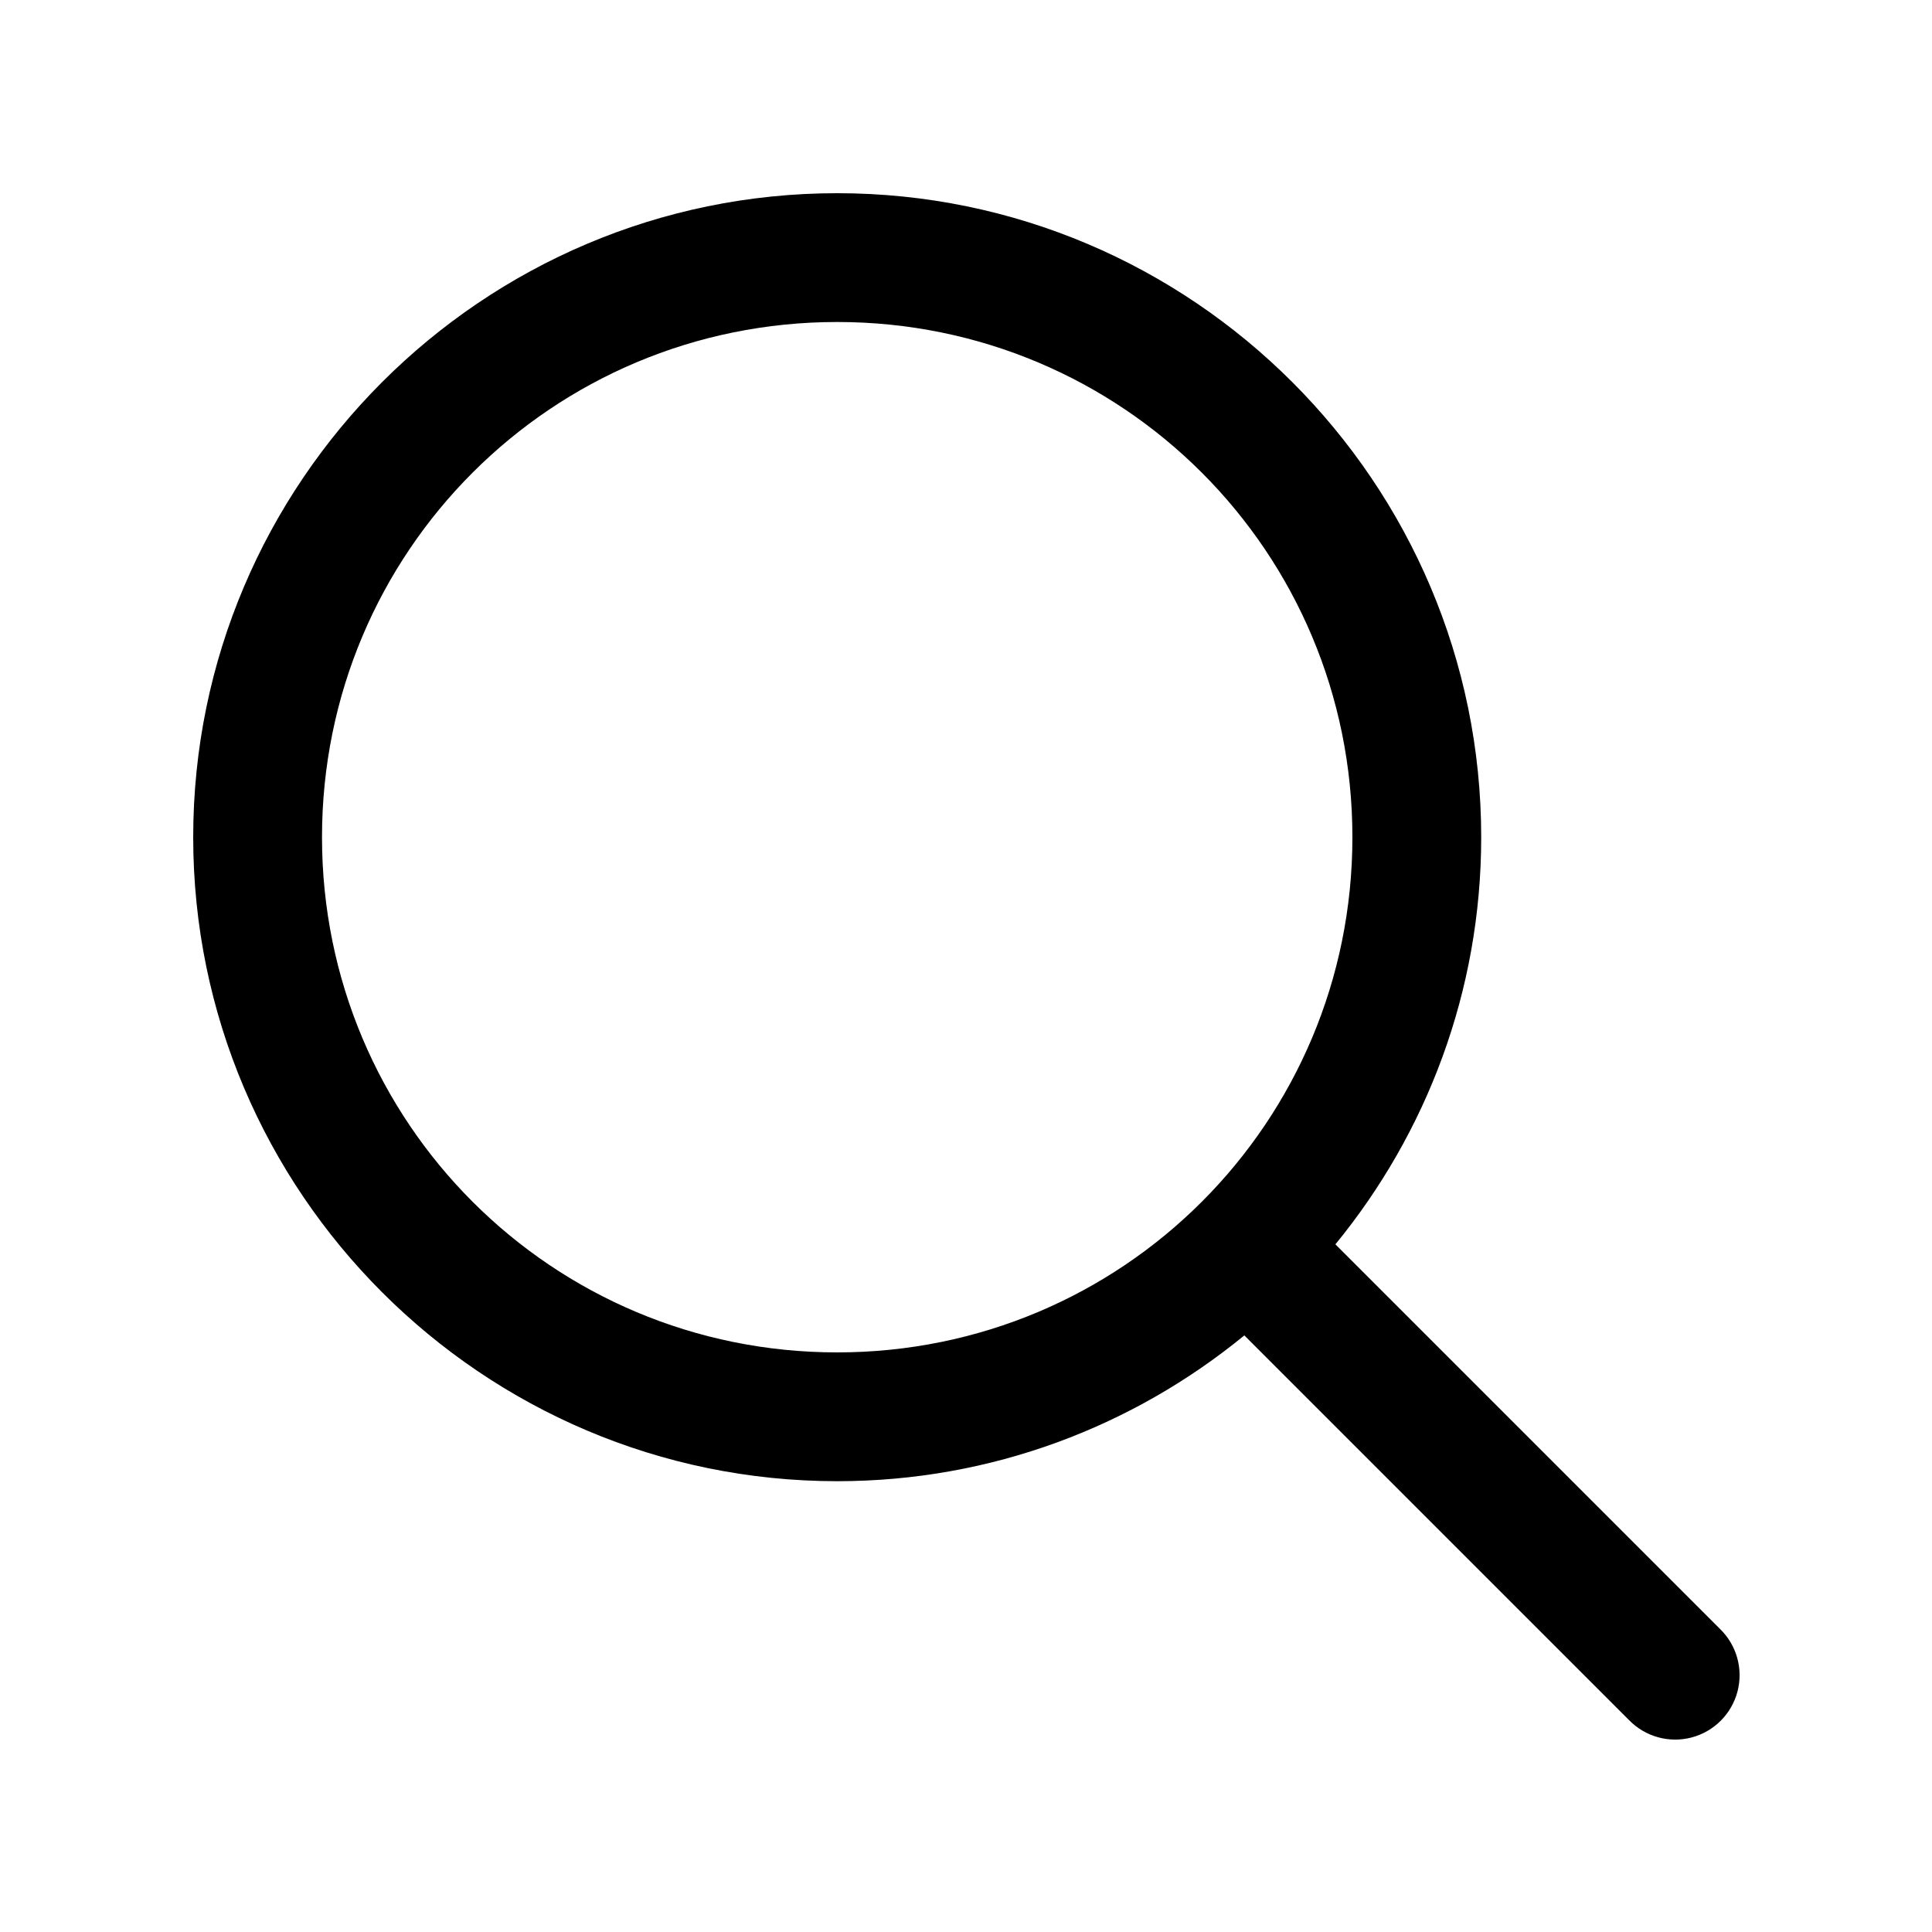
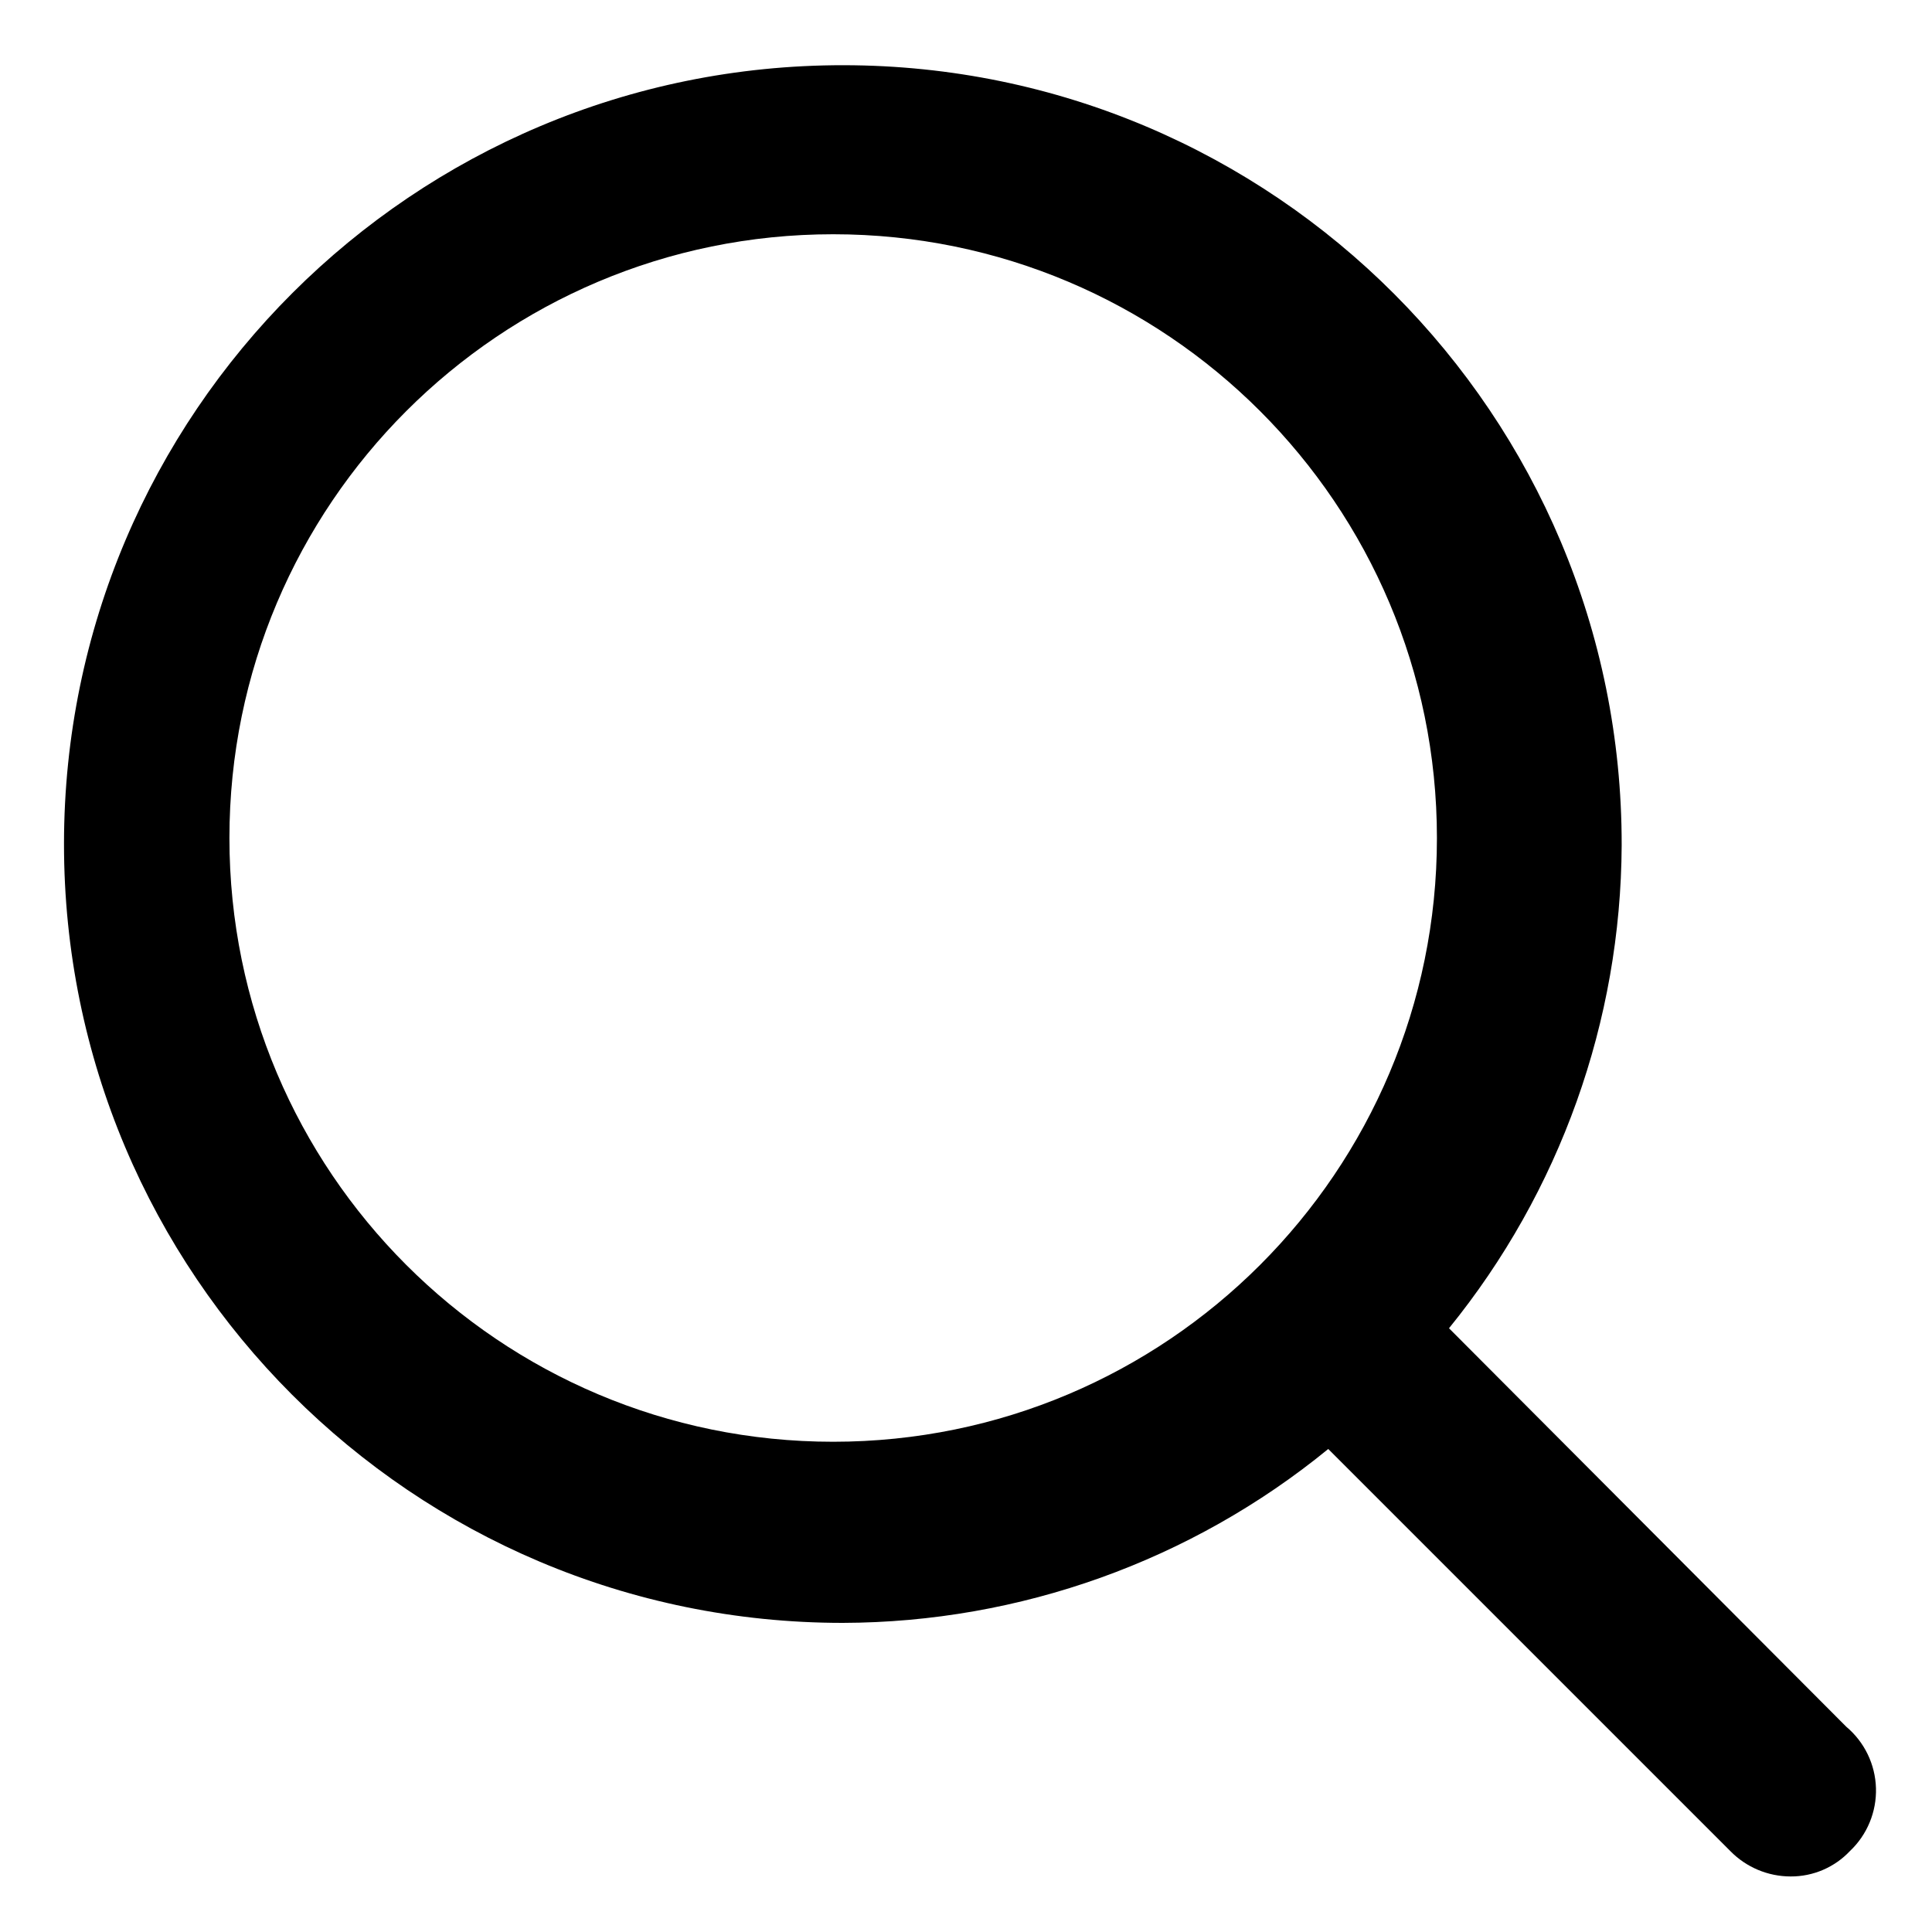
- <svg xmlns="http://www.w3.org/2000/svg" fill="#000000" viewBox="0 0 30 30" width="30px" height="30px">
-   <path d="M 13 3 C 7.489 3 3 7.489 3 13 C 3 18.511 7.489 23 13 23 C 15.397 23 17.597 22.149 19.322 20.736 L 25.293 26.707 A 1 1 0 1 0 26.707 25.293 L 20.736 19.322 C 22.149 17.597 23 15.397 23 13 C 23 7.489 18.511 3 13 3 z M 13 5 C 17.43 5 21 8.57 21 13 C 21 17.43 17.43 21 13 21 C 8.57 21 5 17.43 5 13 C 5 8.57 8.57 5 13 5 z" />
+ <svg xmlns="http://www.w3.org/2000/svg" fill="currentColor" viewBox="0 0 16 16">
+   <path d="M15.29 14.3L12 11a6.39 6.39 0 001.43-4 6.45 6.45 0 10-6.45 6.44A6.38 6.38 0 0011 12l3.33 3.33a.7.7 0 00.5.21.67.67 0 00.49-.21.69.69 0 00-.03-1.03zM1.9 6.94a5 5 0 115 5 5 5 0 01-5-5z" />
</svg>
